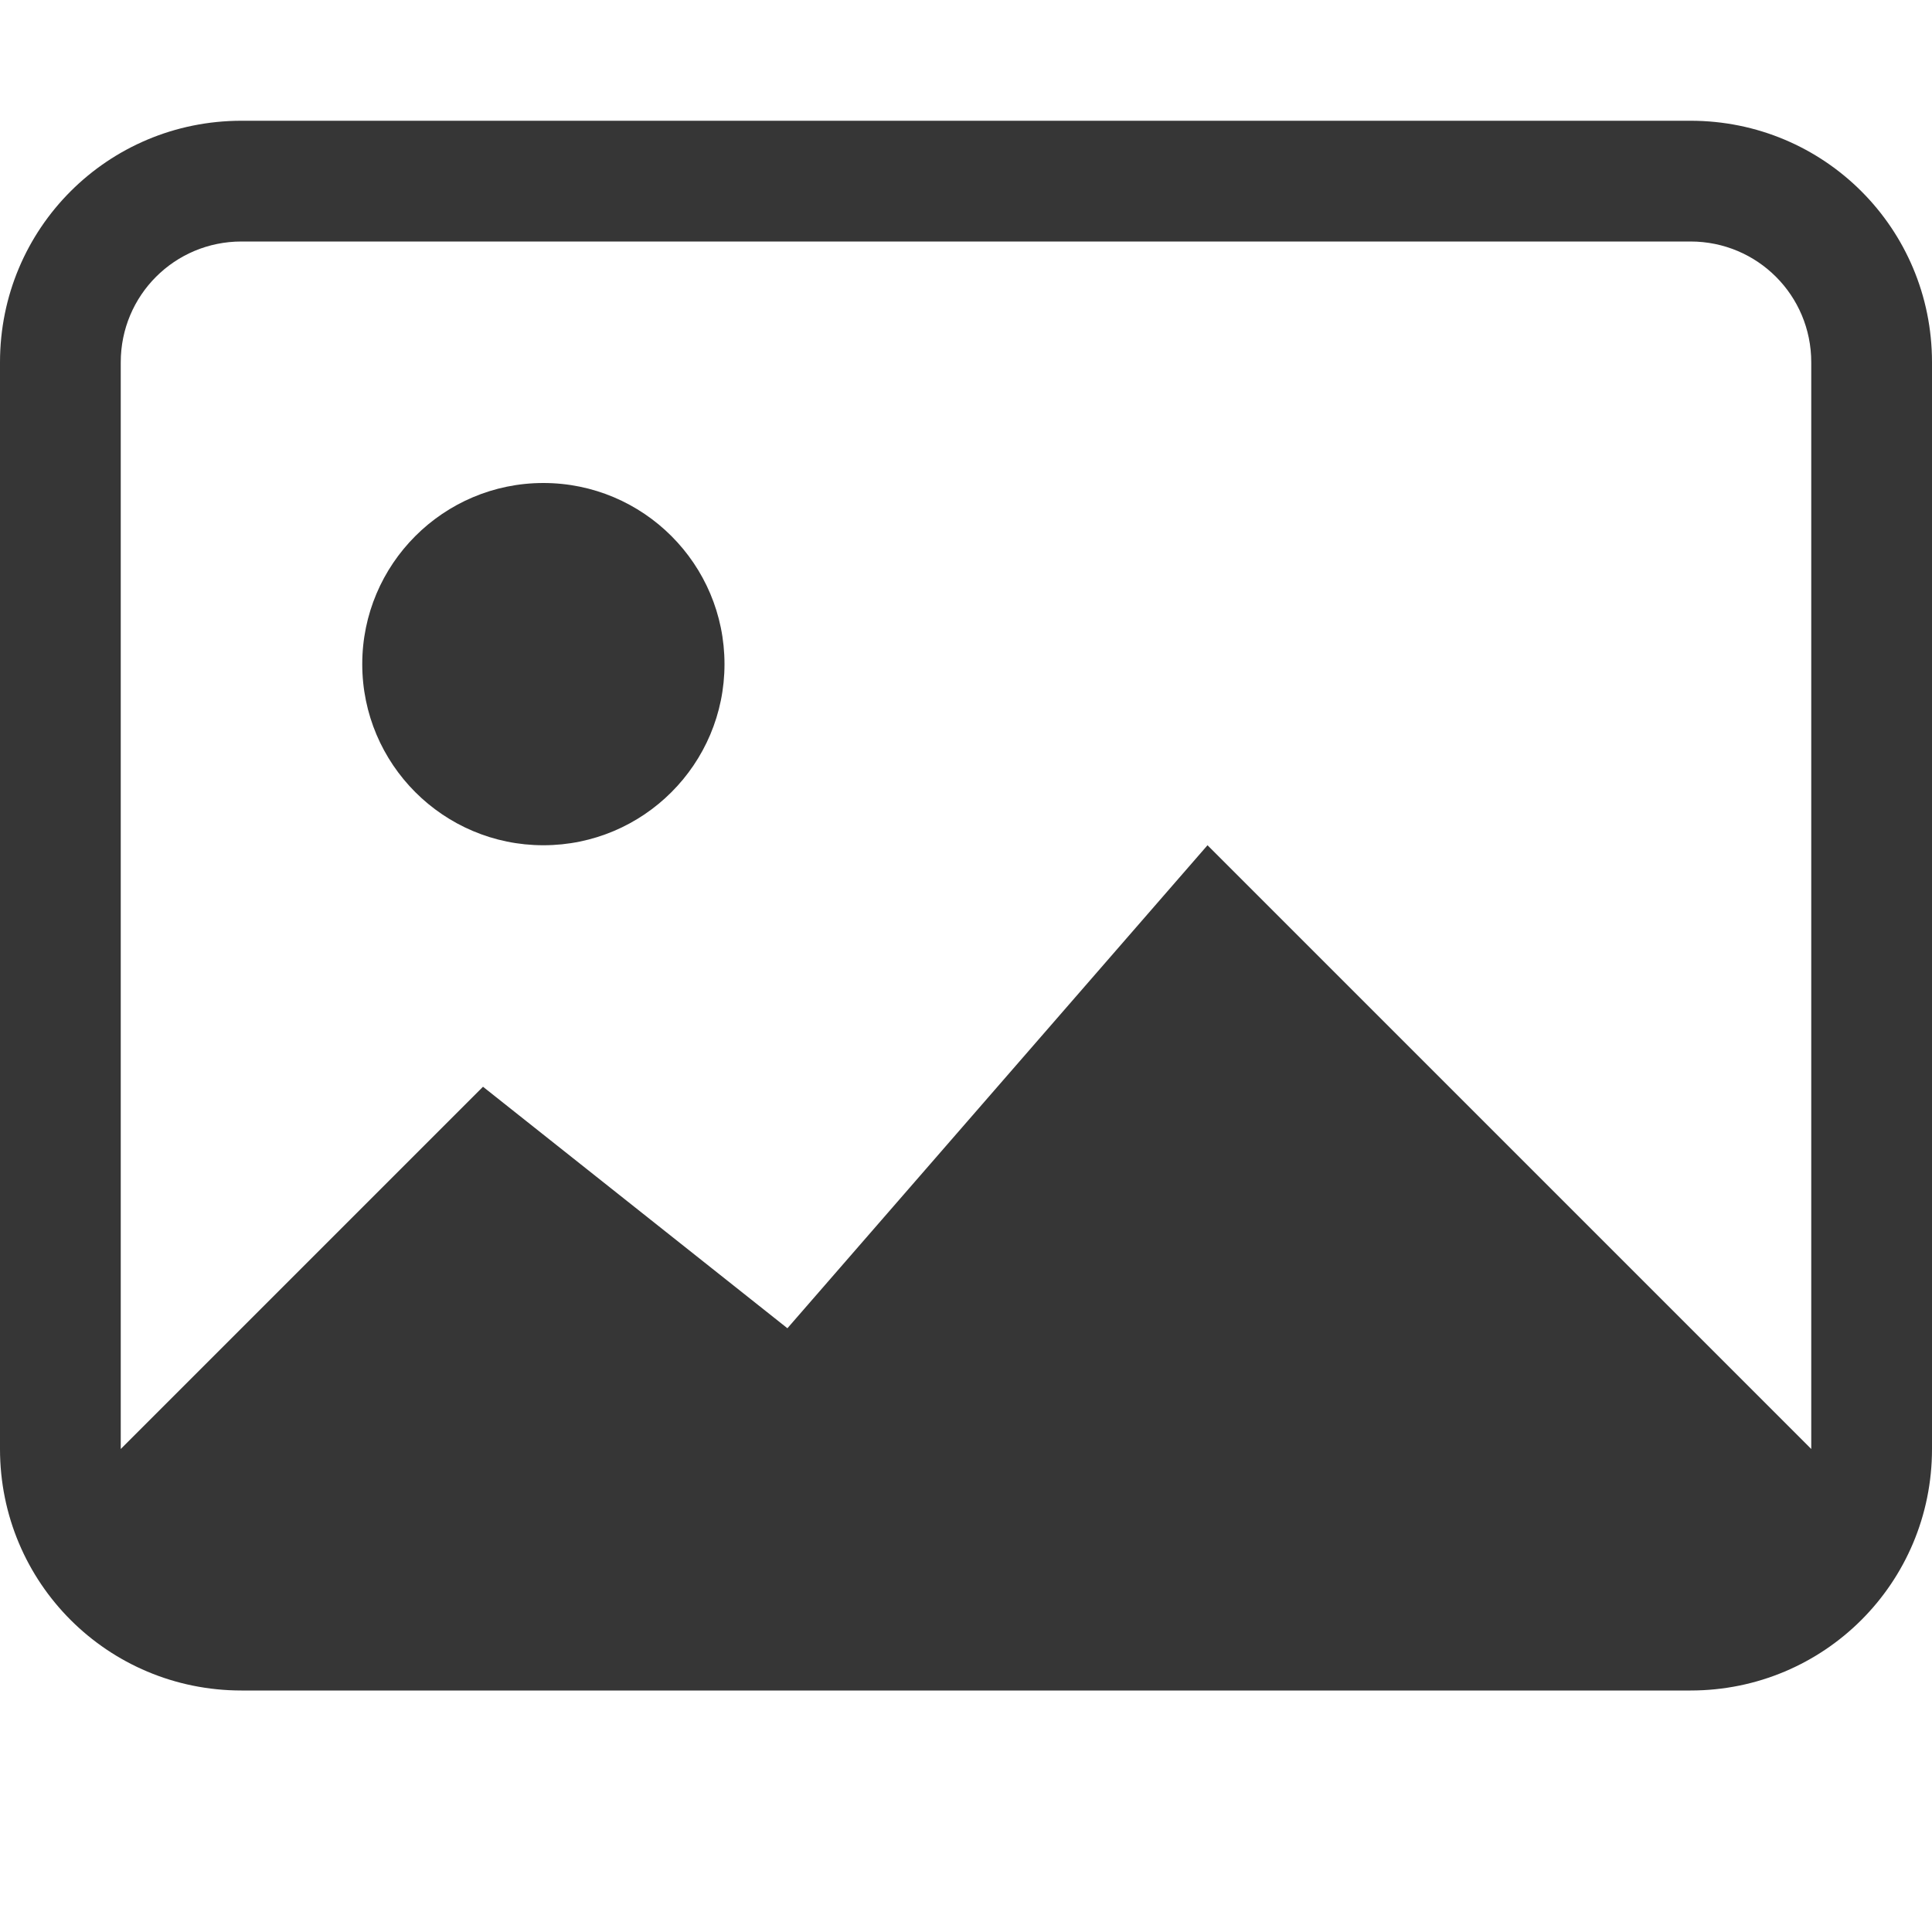
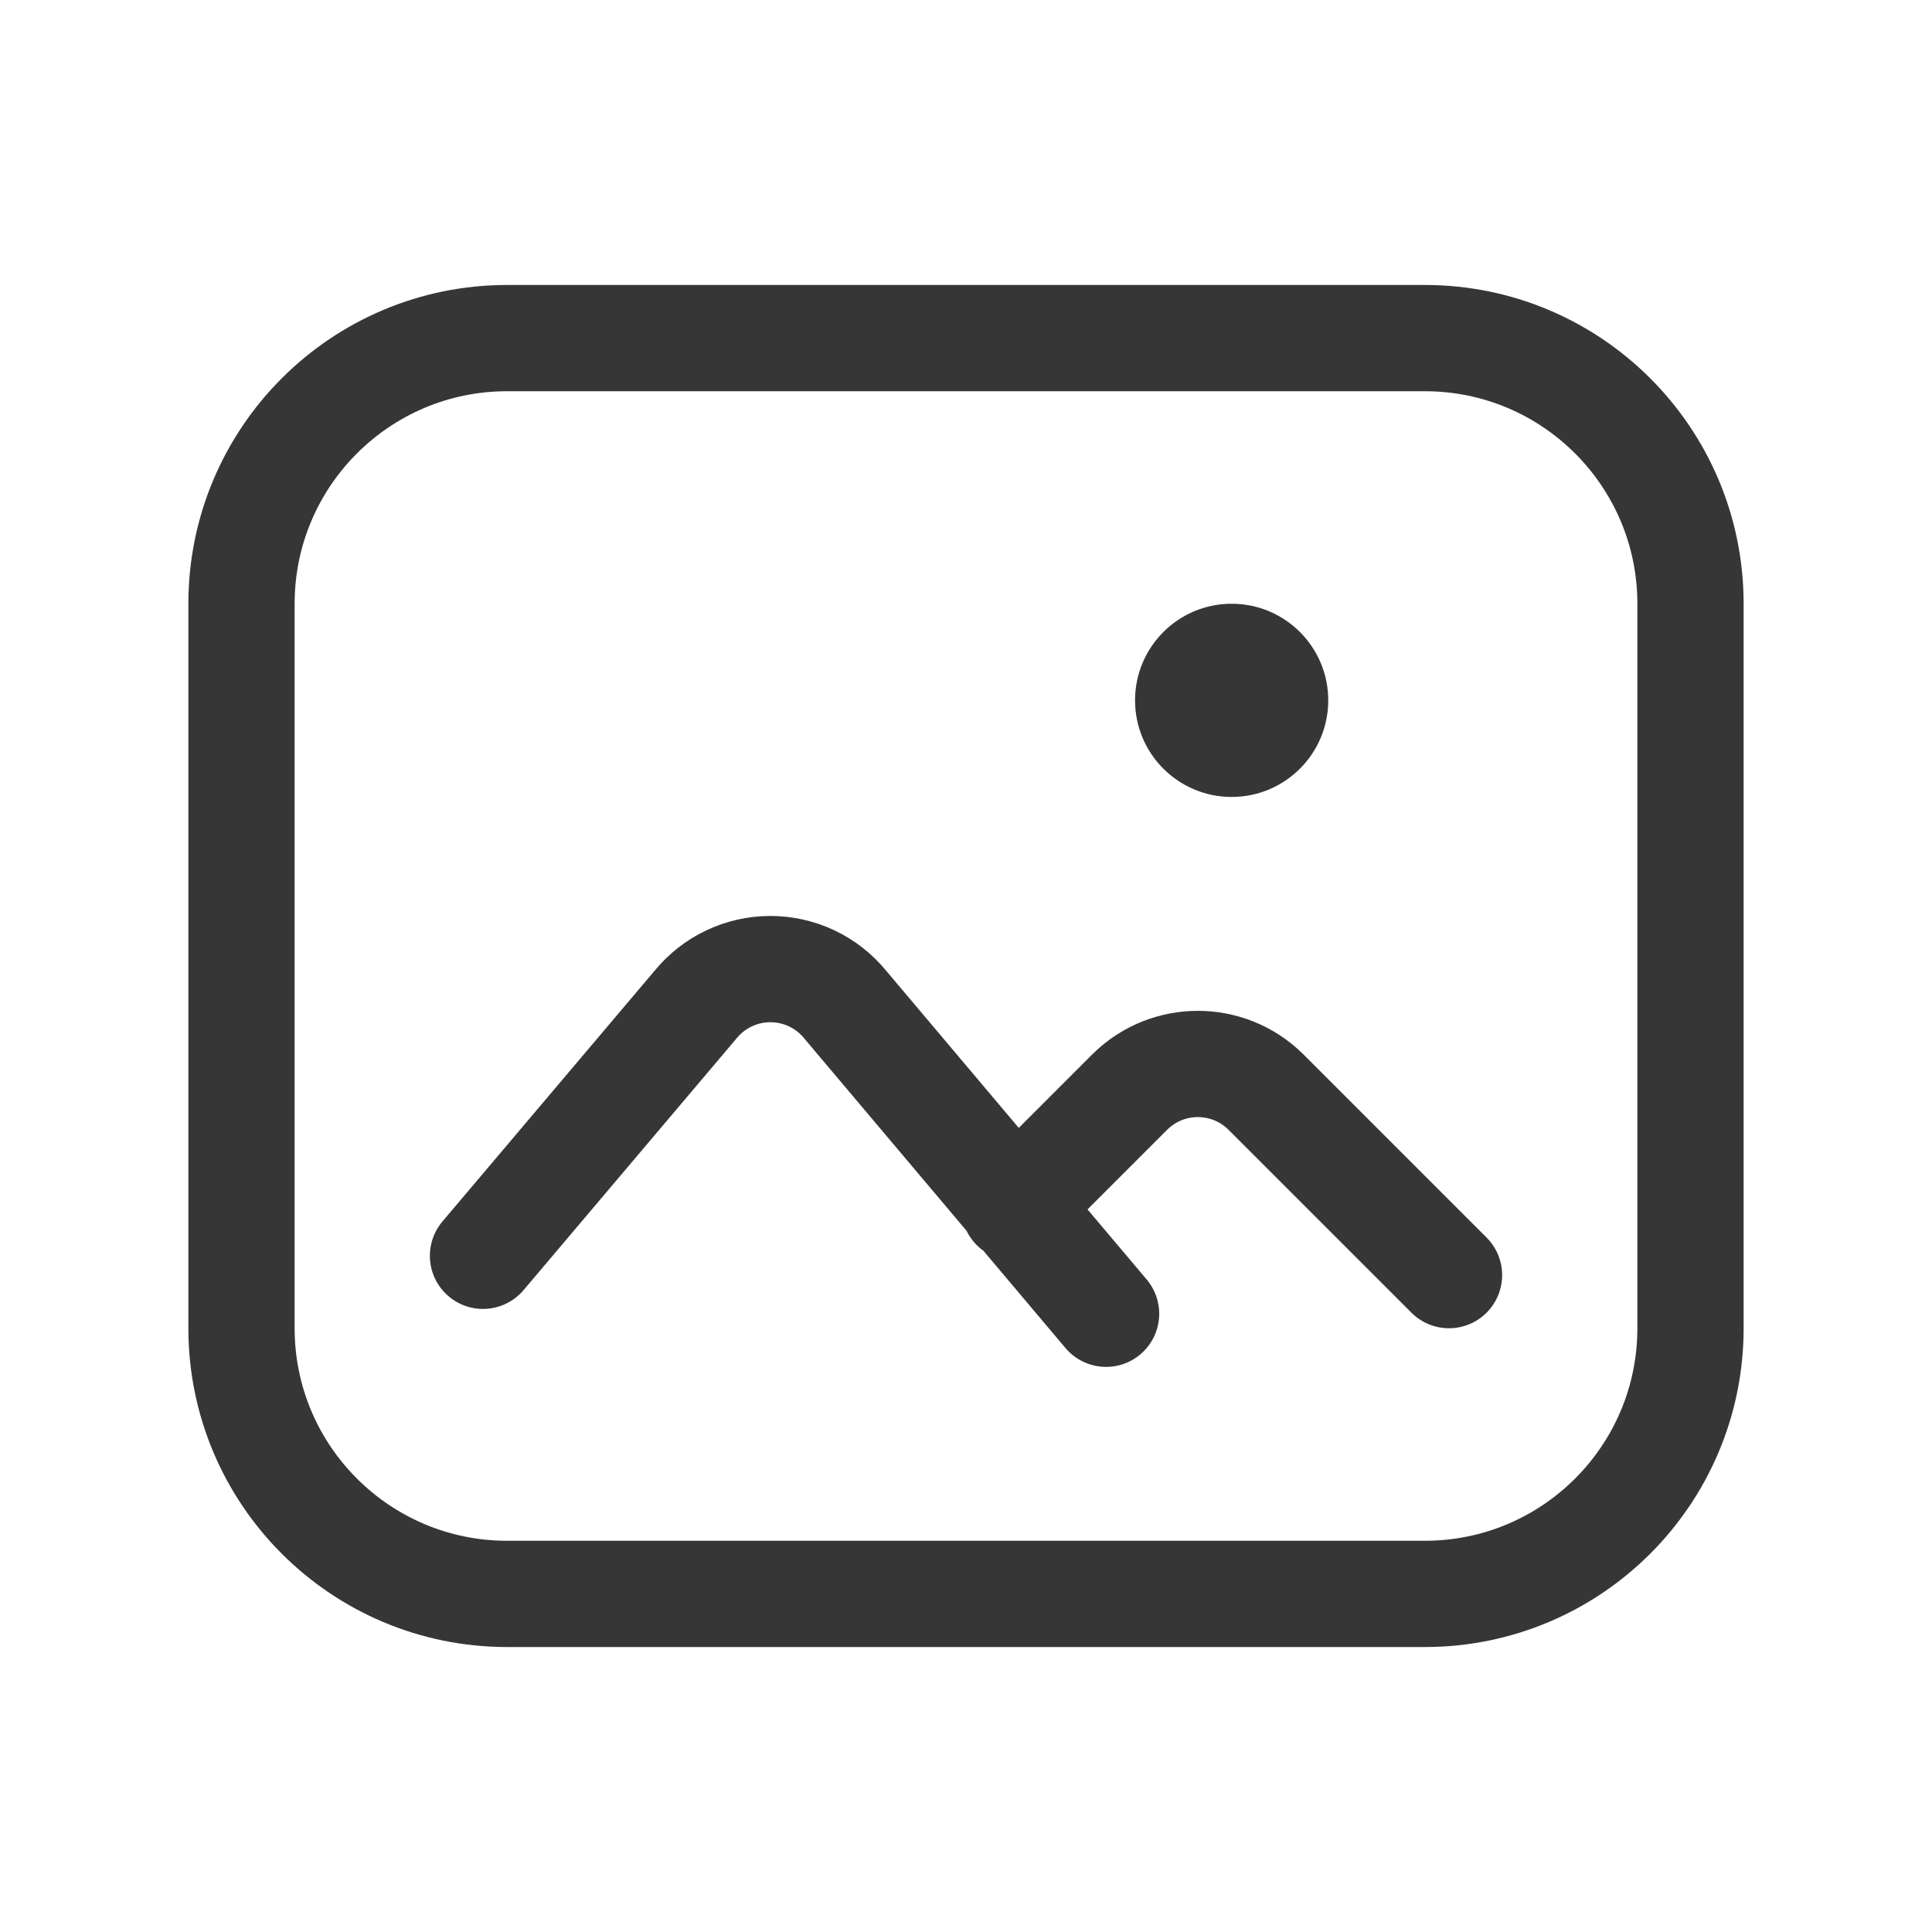
- <svg xmlns="http://www.w3.org/2000/svg" width="16" height="16" version="1.1" viewBox="0 0 16 16">
+ <svg xmlns="http://www.w3.org/2000/svg" width="16" height="16" viewBox="0 0 20 20">
  <defs>
-     <style id="current-color-scheme" type="text/css">.ColorScheme-Text { color:#363636; } .ColorScheme-Text { color:#363636; }</style>
+     <style id="current-color-scheme" type="text/css">.ColorScheme-Text { color:#363636; }</style>
  </defs>
-   <path d="m2 1c-1.108 0-2 0.892-2 2v9c0 1.108 0.892 2 2 2h12c1.108 0 2-0.892 2-2v-9c0-1.108-0.892-2-2-2zm0 1h12c0.554 0 1 0.446 1 1v9l-5-5-3.479 4-2.521-2-3 3v-9c0-0.554 0.446-1 1-1zm2.5 2c-0.828 0-1.5 0.672-1.5 1.5s0.672 1.5 1.5 1.5 1.5-0.672 1.5-1.5-0.672-1.5-1.5-1.5z" style="fill:currentColor" class="ColorScheme-Text" />
+   <g class="ColorScheme-Text" fill="none" stroke="currentColor" stroke-width="1.1" stroke-linecap="round" stroke-linejoin="round">
+     <rect x="2.5" y="3.5" width="15" height="13" rx="2.75" />
+     <circle cx="12.75" cy="7.25" r="1" fill="currentColor" stroke="none" />
+     <path d="m5 13 2.2-2.6a1 1 0 0 1 1.55 0l2.7 3.2M10.5 12.5l1.2-1.2a1 1 0 0 1 1.4 0L15 13.2" />
+   </g>
</svg>
